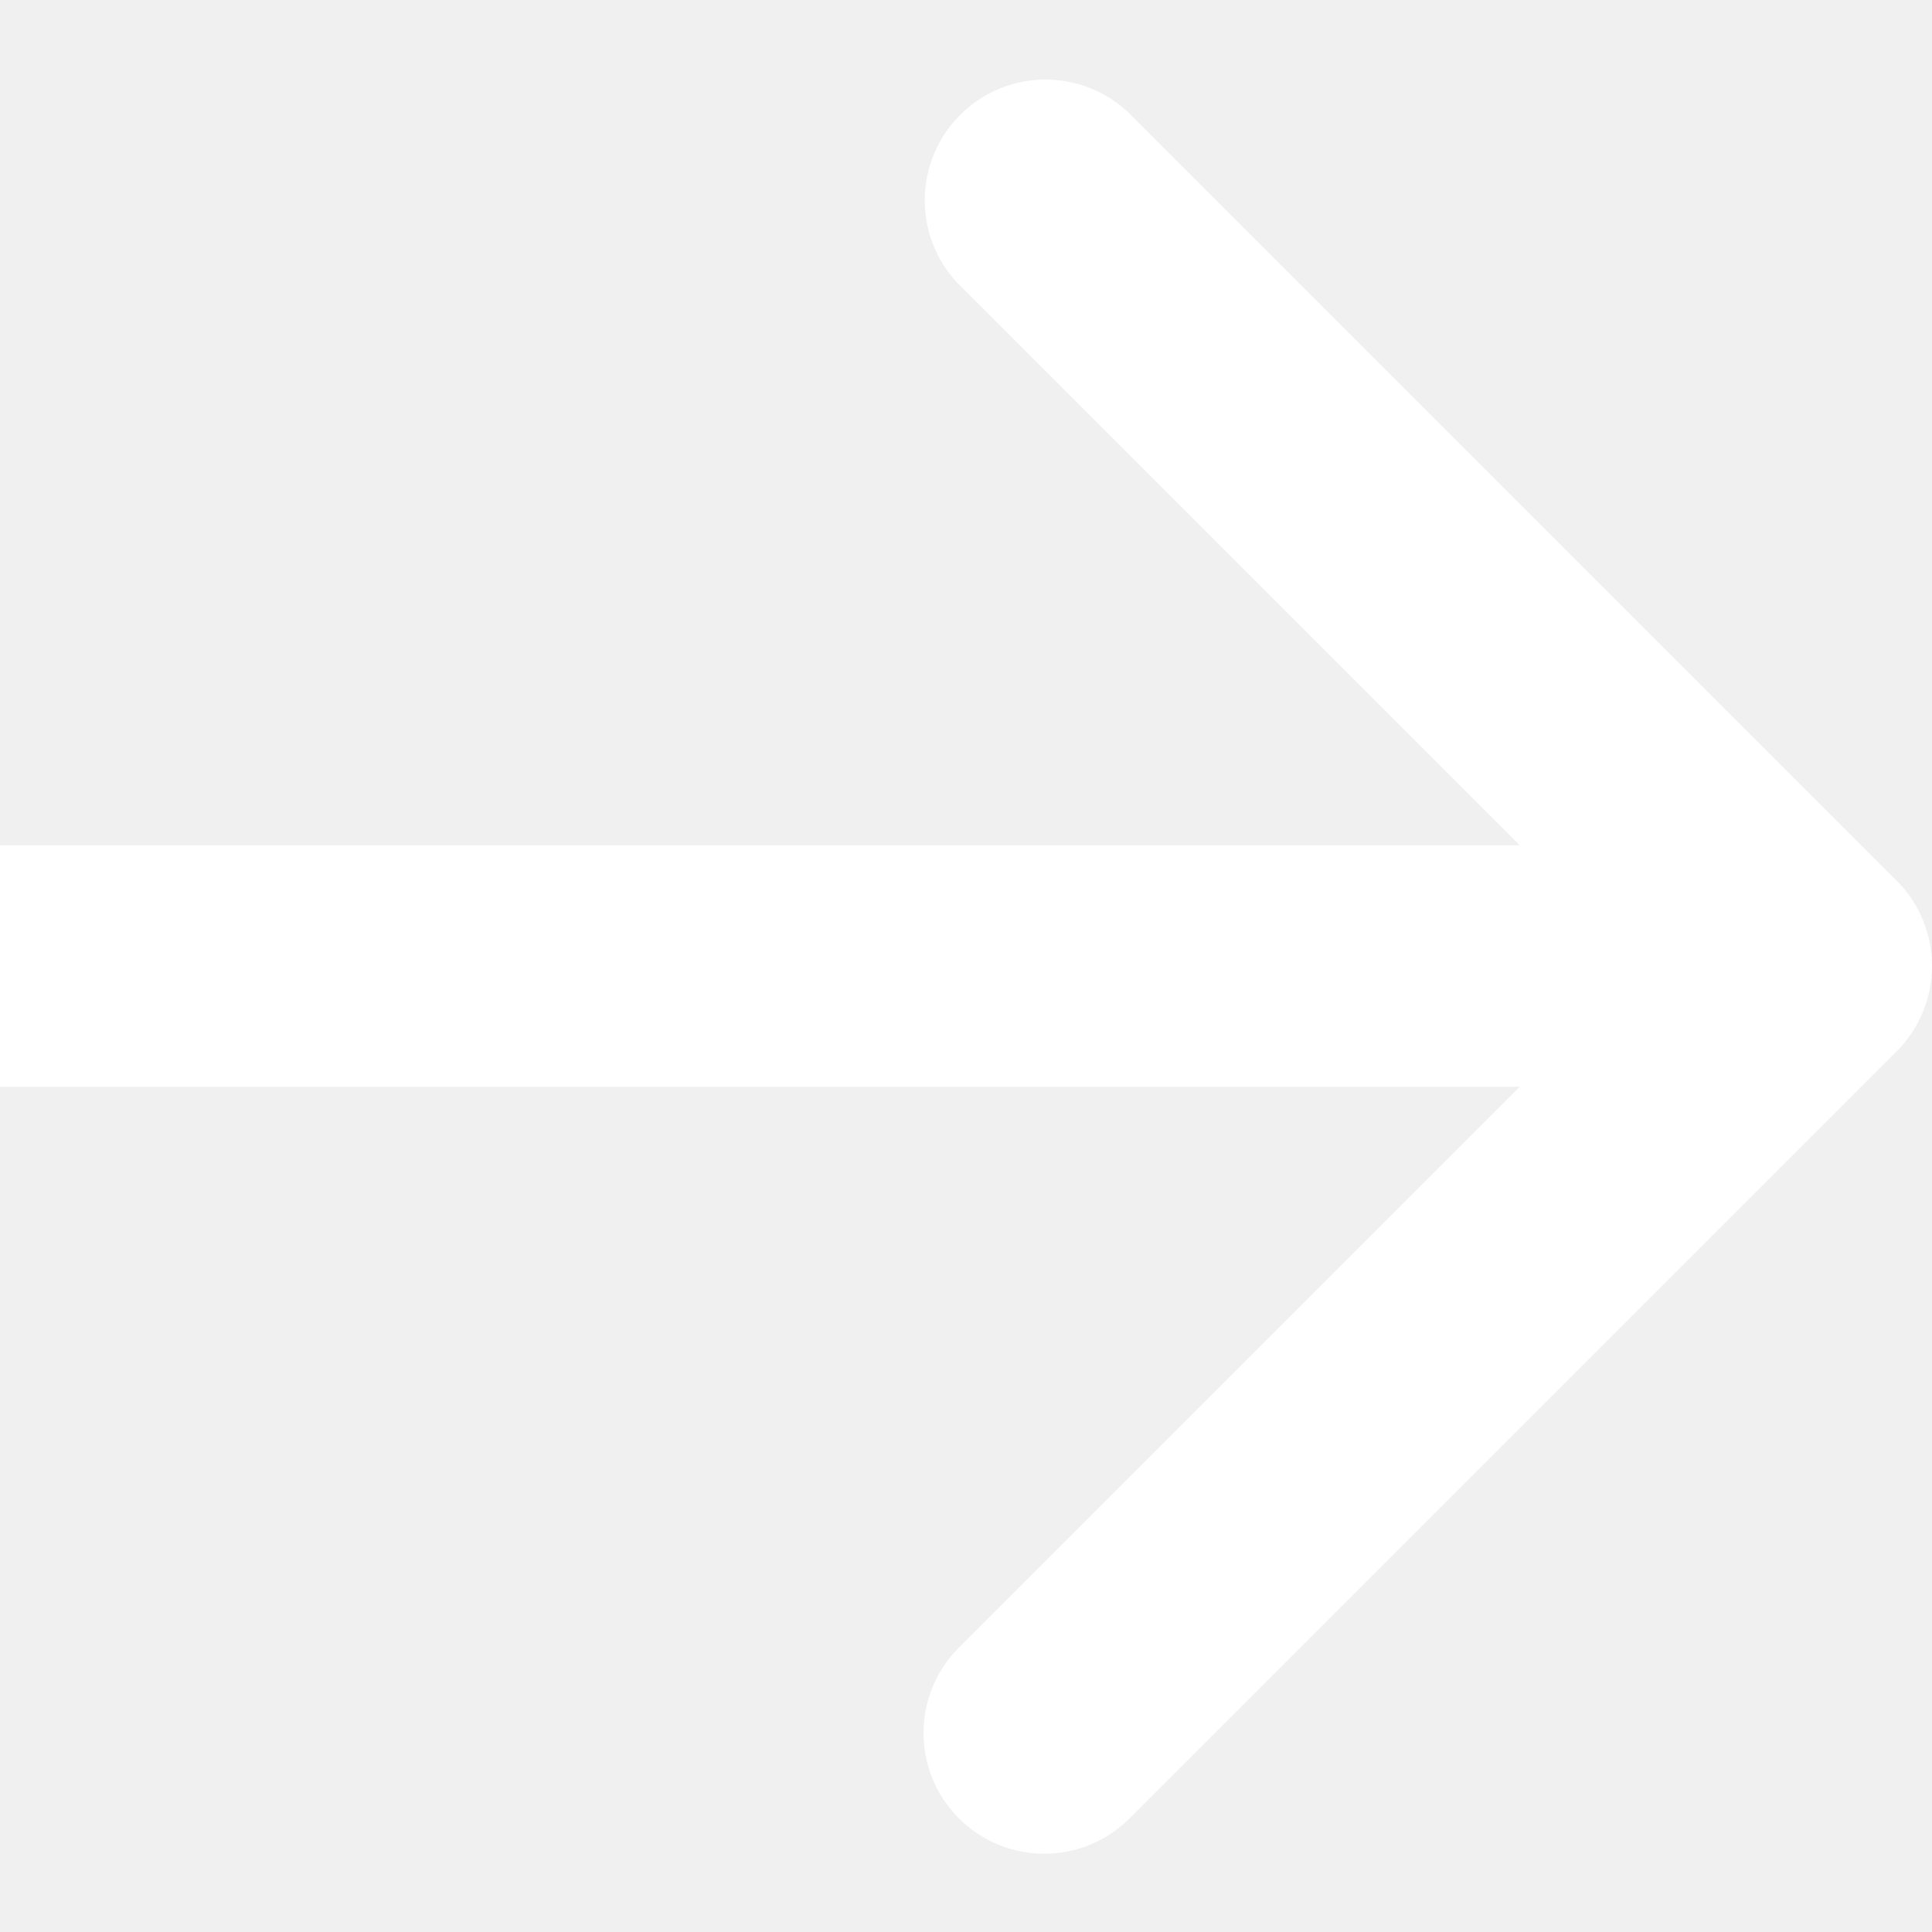
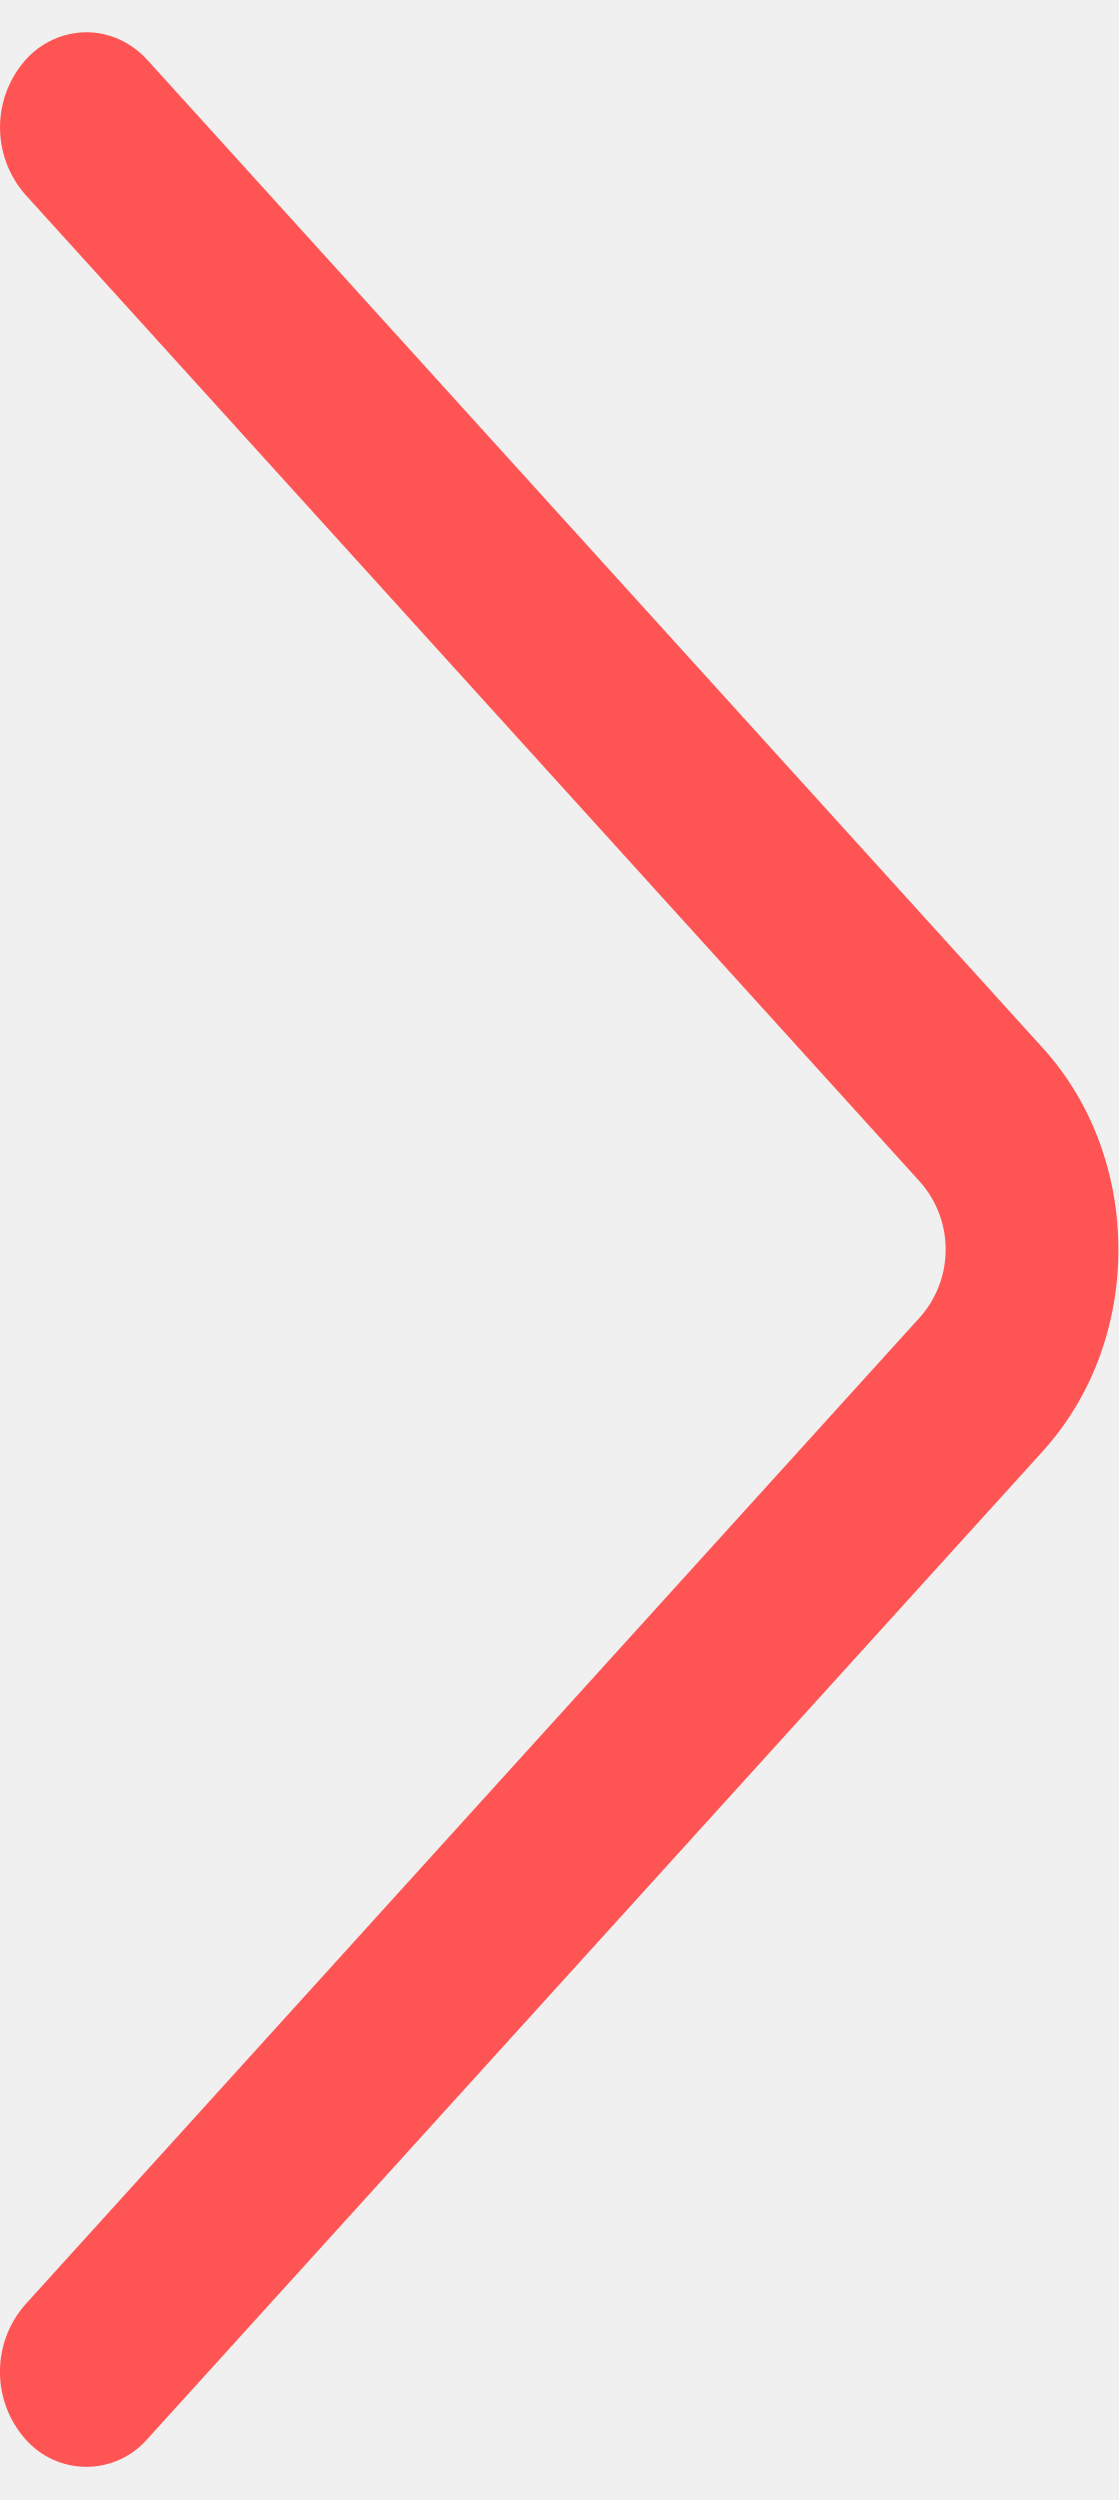
- <svg xmlns="http://www.w3.org/2000/svg" width="16" height="16" fill="none" viewBox="0 0 16 16">
-   <path d="M15.707 7.293a1 1 0 010 1.414l-6.364 6.364a1 1 0 01-1.414-1.414L13.586 8 7.929 2.343A1 1 0 019.343.93l6.364 6.364zM0 7h15v2H0V7z" fill="#fff" />
+ <svg xmlns="http://www.w3.org/2000/svg" width="17" height="38" fill="none" viewBox="0 0 17 38">
+   <path d="M15.85 22.059L2.241 37.072a1.23 1.23 0 01-1.856.002 1.55 1.55 0 01-.002-2.044L13.99 20.015a1.553 1.553 0 000-2.045L.384 2.957A1.55 1.55 0 01.386.913 1.25 1.25 0 011.313.49c.336 0 .673.142.93.425l13.605 15.012c1.536 1.69 1.536 4.442.001 6.132z" fill="#FF5454" />
</svg>
